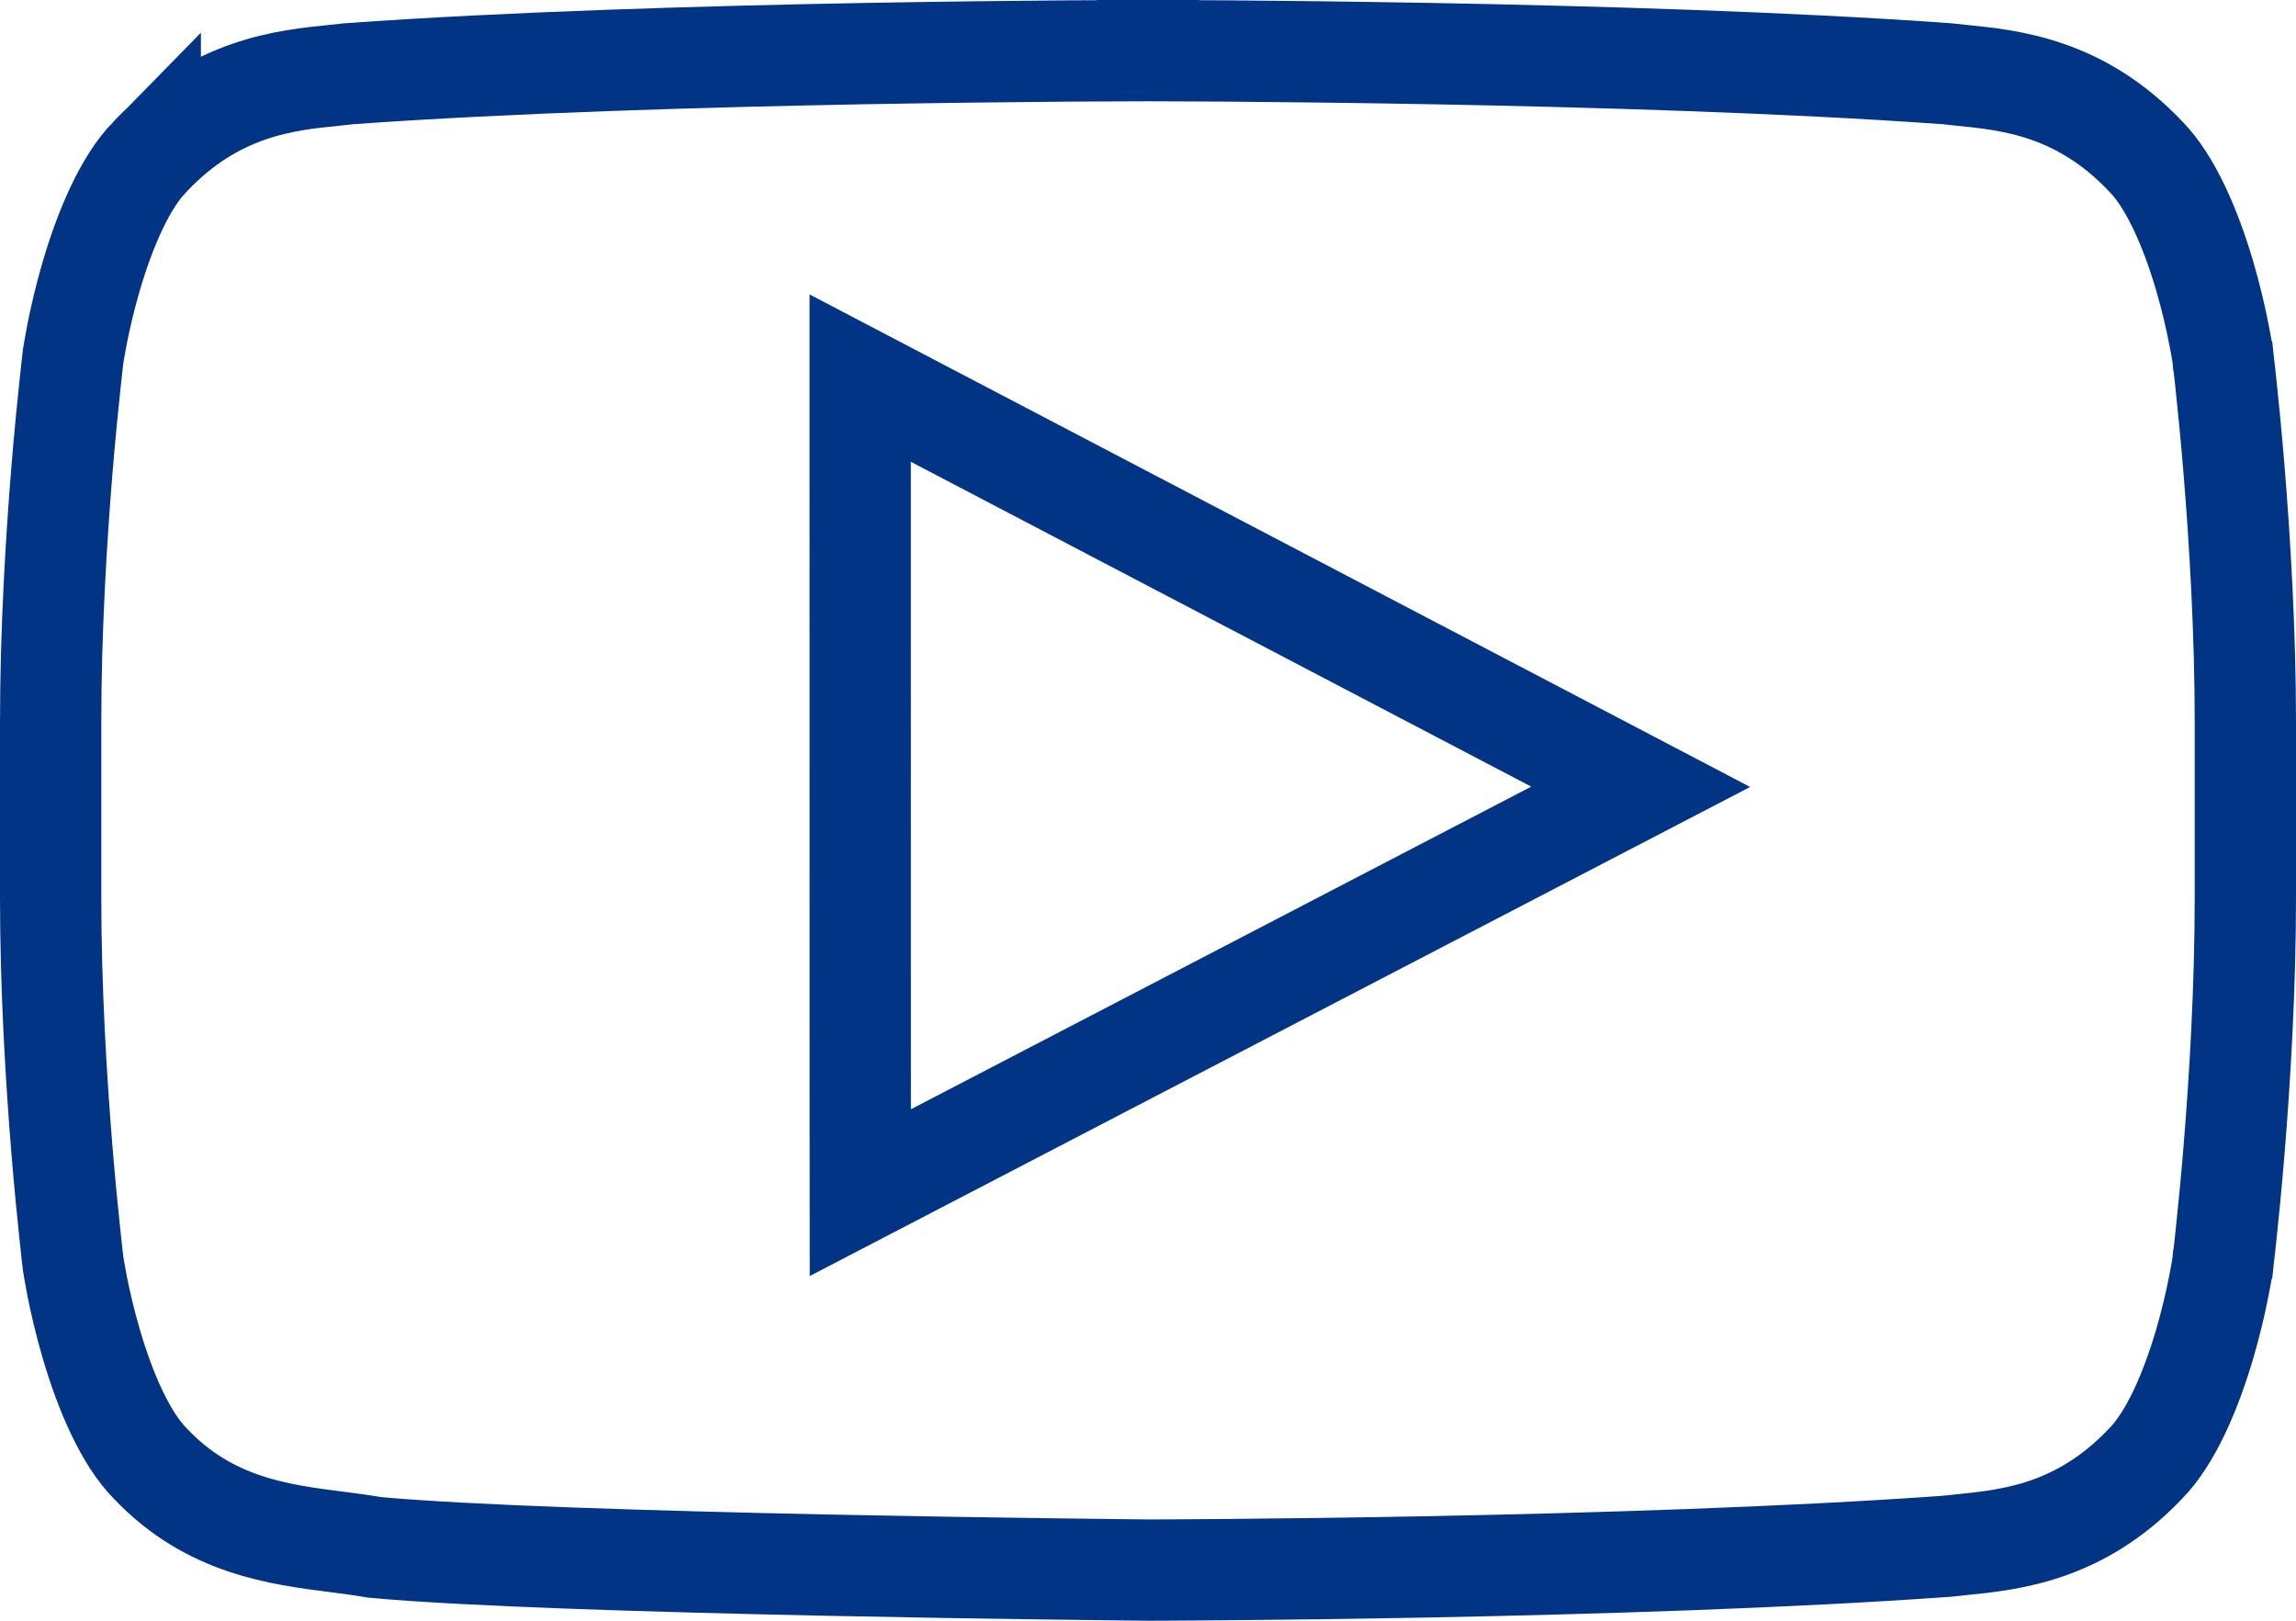
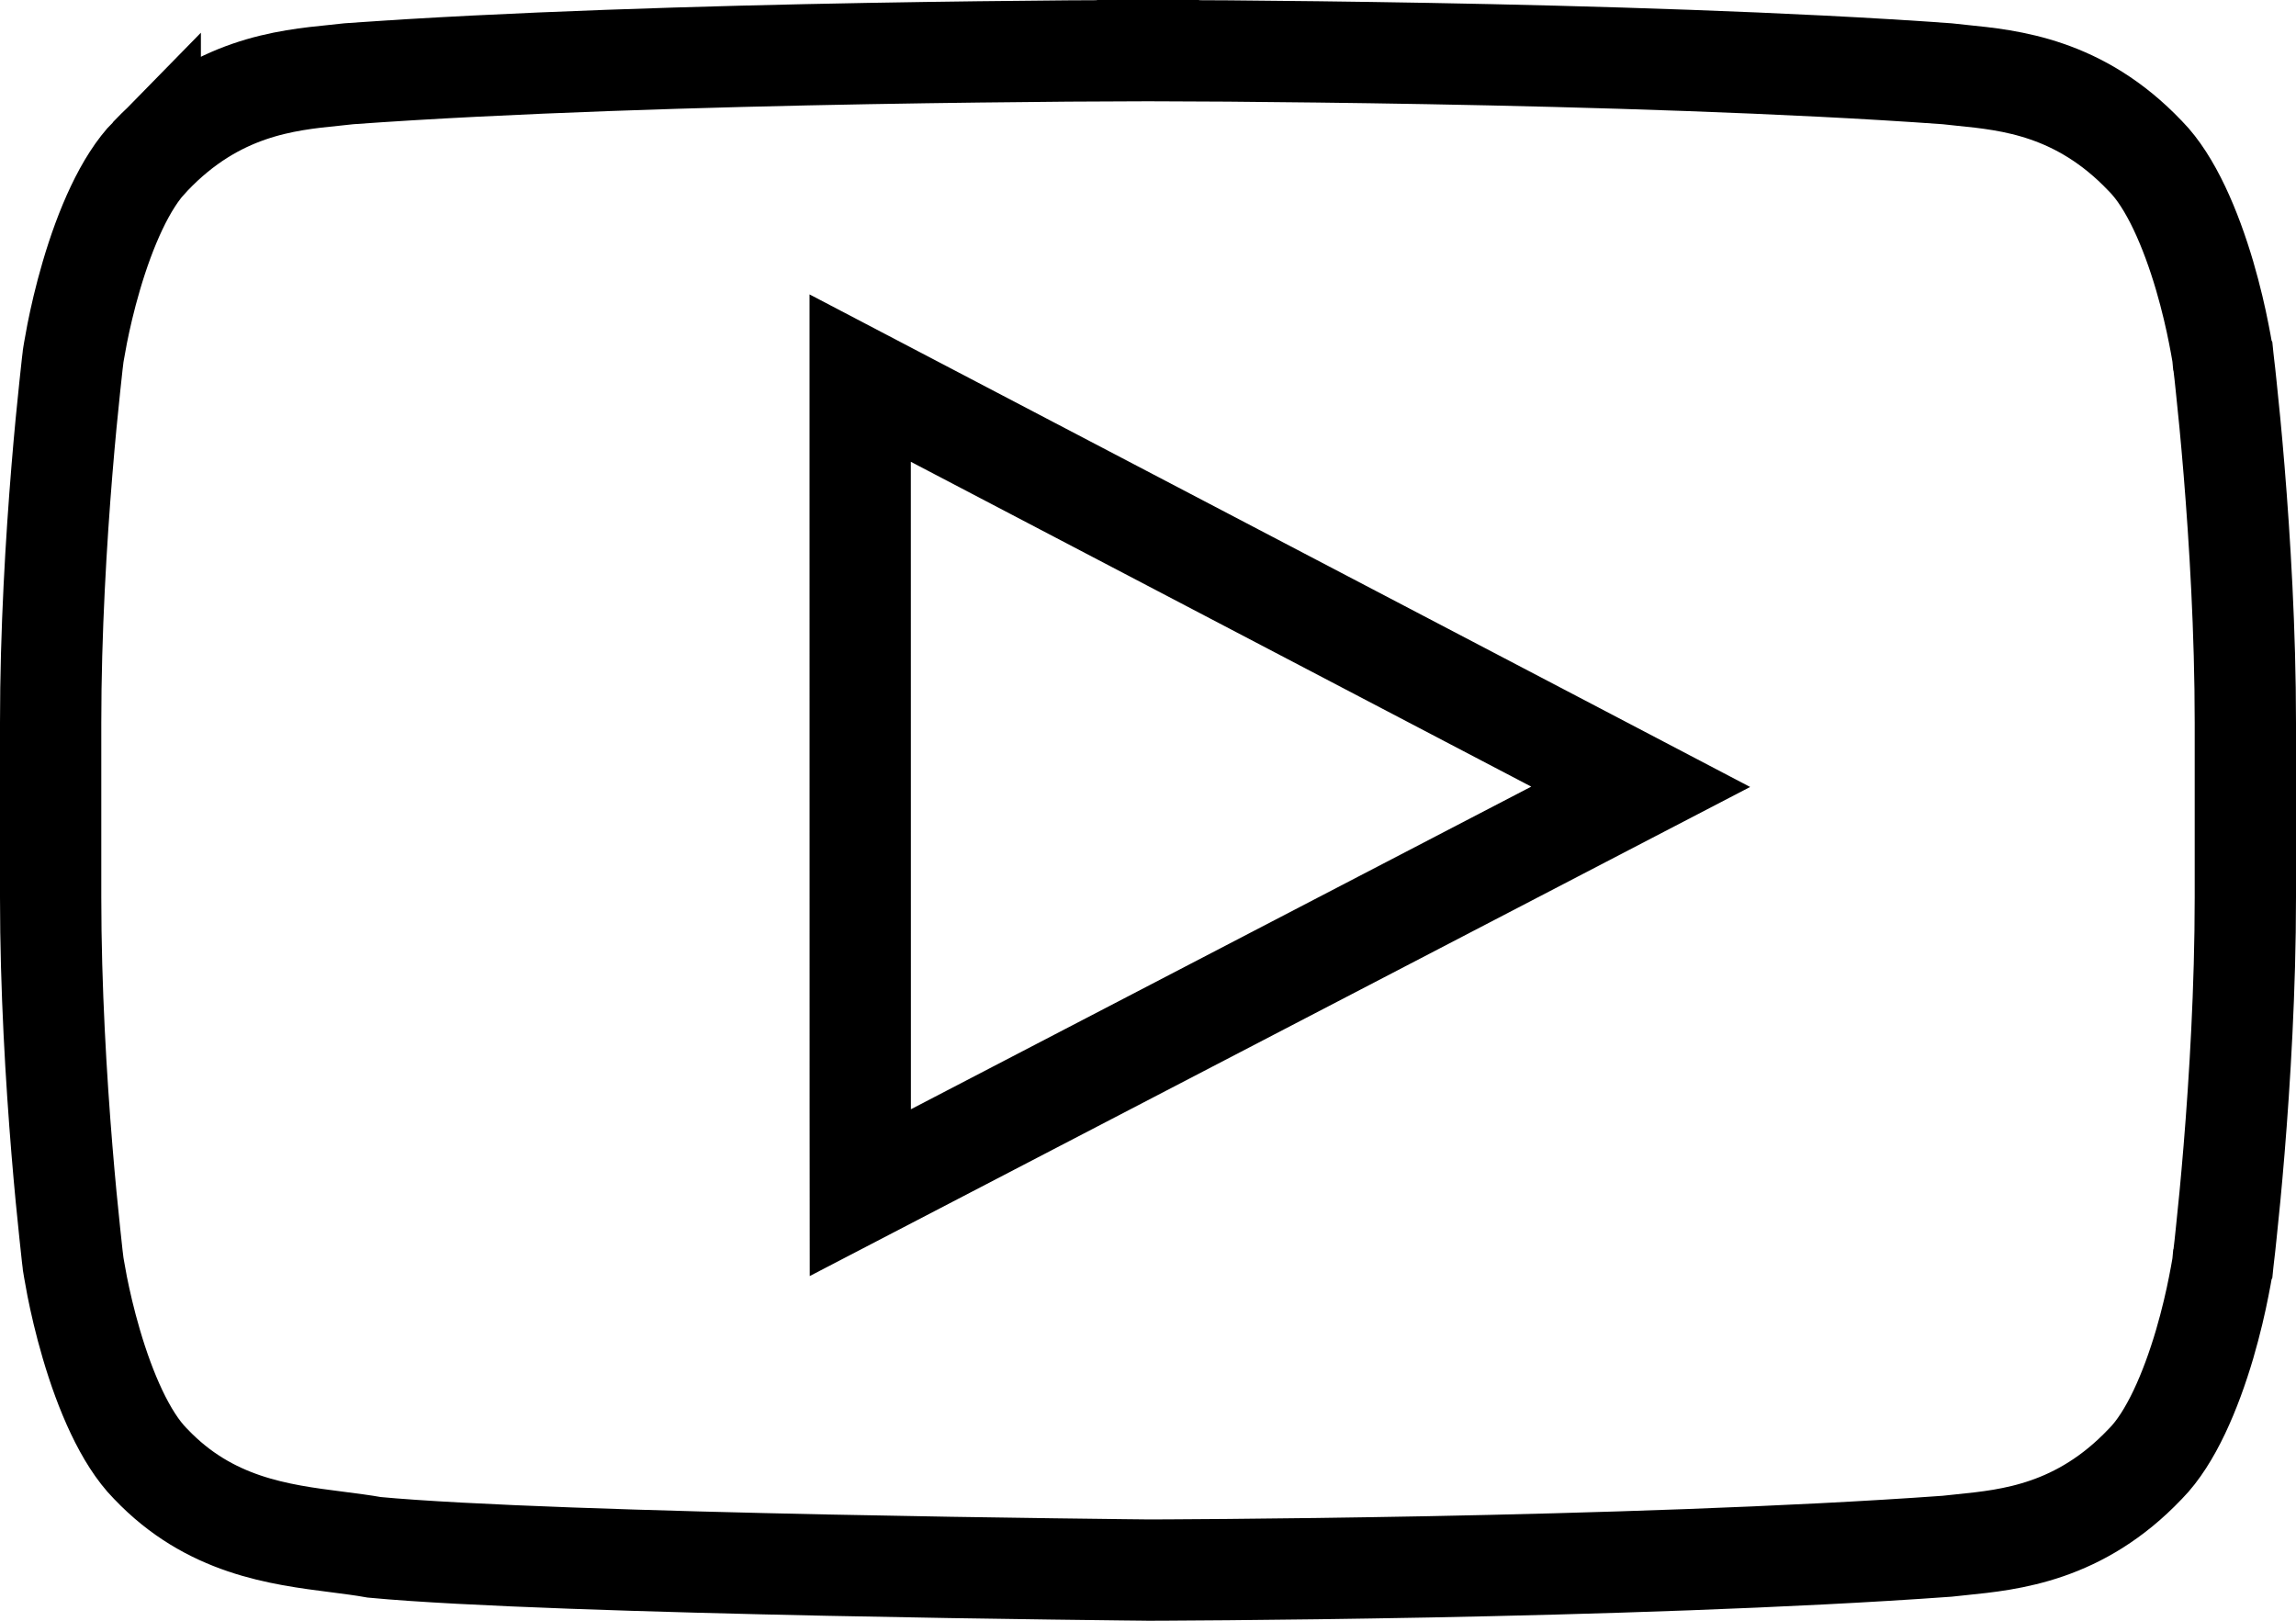
<svg xmlns="http://www.w3.org/2000/svg" width="34" height="24" viewBox="0 0 34 24" fill="none">
-   <path d="M12.739 16.426L12.74 17.661L13.836 17.091L23.021 12.314L24.296 11.651L23.023 10.984L13.836 6.174L12.738 5.599L12.738 6.838L12.739 16.426ZM32.917 18.711L32.916 18.713L32.915 18.724C32.913 18.738 32.909 18.761 32.904 18.791C32.894 18.85 32.878 18.938 32.856 19.048C32.813 19.269 32.744 19.573 32.647 19.905C32.441 20.604 32.145 21.295 31.774 21.672L31.774 21.672L31.765 21.681C30.8 22.696 29.77 22.801 29.049 22.874C28.973 22.882 28.9 22.889 28.831 22.897C26.475 23.067 23.524 23.156 21.152 23.202C19.965 23.224 18.926 23.237 18.184 23.243C17.813 23.246 17.517 23.248 17.313 23.249L17.079 23.25L17.019 23.25L17.004 23.25L17.001 23.25L16.982 23.25L16.908 23.249L16.623 23.246C16.377 23.243 16.021 23.239 15.586 23.233C14.716 23.222 13.528 23.203 12.256 23.177C9.716 23.124 6.883 23.039 5.543 22.913C5.371 22.882 5.186 22.859 4.993 22.834C4.131 22.724 3.103 22.594 2.234 21.681L2.234 21.681L2.225 21.672C1.854 21.295 1.558 20.604 1.353 19.905C1.255 19.573 1.187 19.269 1.143 19.049C1.122 18.939 1.106 18.851 1.096 18.791C1.091 18.761 1.088 18.739 1.085 18.724L1.083 18.712L1.081 18.691L1.07 18.602C1.061 18.523 1.048 18.407 1.033 18.258C1.001 17.961 0.959 17.535 0.917 17.024C0.833 16 0.75 14.642 0.75 13.289V10.7C0.75 9.347 0.833 7.989 0.917 6.964C0.959 6.453 1.001 6.028 1.033 5.73C1.048 5.582 1.061 5.466 1.07 5.387L1.081 5.297L1.083 5.277L1.085 5.264C1.088 5.25 1.091 5.227 1.096 5.197C1.106 5.138 1.122 5.05 1.143 4.94C1.187 4.719 1.255 4.415 1.353 4.083C1.558 3.384 1.854 2.693 2.225 2.316L2.225 2.317L2.234 2.307C3.202 1.291 4.233 1.187 4.954 1.115C5.029 1.107 5.101 1.1 5.169 1.092C7.524 0.922 10.473 0.836 12.843 0.793C14.029 0.772 15.067 0.761 15.809 0.755C16.179 0.753 16.476 0.751 16.679 0.751L16.912 0.75L16.973 0.75L16.988 0.75L16.991 0.75L16.992 0.75H16.992L16.993 0V0.75H17.007V0L17.008 0.75H17.008L17.009 0.75L17.012 0.75L17.027 0.75L17.088 0.75L17.321 0.751C17.524 0.751 17.821 0.753 18.192 0.755C18.933 0.761 19.971 0.772 21.157 0.793C23.527 0.836 26.476 0.922 28.831 1.092C28.899 1.1 28.971 1.107 29.046 1.115C29.766 1.187 30.798 1.291 31.765 2.307L31.765 2.307L31.774 2.316C32.145 2.693 32.441 3.384 32.647 4.083C32.744 4.415 32.813 4.719 32.856 4.94C32.878 5.05 32.894 5.138 32.904 5.198C32.909 5.227 32.913 5.25 32.915 5.264L32.916 5.275L32.917 5.277L32.919 5.297L32.929 5.387C32.939 5.466 32.952 5.582 32.967 5.73C32.999 6.028 33.041 6.453 33.083 6.964C33.167 7.989 33.25 9.347 33.25 10.7V13.289C33.25 14.642 33.167 16 33.083 17.024C33.041 17.535 32.999 17.961 32.967 18.258C32.952 18.407 32.939 18.523 32.929 18.602L32.919 18.691L32.917 18.711Z" stroke="#013485" stroke-width="1.5" />
+   <path d="M12.739 16.426L12.74 17.661L13.836 17.091L23.021 12.314L24.296 11.651L23.023 10.984L13.836 6.174L12.738 5.599L12.738 6.838L12.739 16.426ZM32.917 18.711L32.916 18.713L32.915 18.724C32.913 18.738 32.909 18.761 32.904 18.791C32.894 18.85 32.878 18.938 32.856 19.048C32.813 19.269 32.744 19.573 32.647 19.905C32.441 20.604 32.145 21.295 31.774 21.672L31.774 21.672L31.765 21.681C30.8 22.696 29.77 22.801 29.049 22.874C28.973 22.882 28.9 22.889 28.831 22.897C26.475 23.067 23.524 23.156 21.152 23.202C19.965 23.224 18.926 23.237 18.184 23.243C17.813 23.246 17.517 23.248 17.313 23.249L17.079 23.25L17.019 23.25L17.004 23.25L17.001 23.25L16.982 23.25L16.908 23.249L16.623 23.246C16.377 23.243 16.021 23.239 15.586 23.233C14.716 23.222 13.528 23.203 12.256 23.177C9.716 23.124 6.883 23.039 5.543 22.913C5.371 22.882 5.186 22.859 4.993 22.834C4.131 22.724 3.103 22.594 2.234 21.681L2.234 21.681L2.225 21.672C1.854 21.295 1.558 20.604 1.353 19.905C1.255 19.573 1.187 19.269 1.143 19.049C1.122 18.939 1.106 18.851 1.096 18.791C1.091 18.761 1.088 18.739 1.085 18.724L1.083 18.712L1.081 18.691L1.07 18.602C1.061 18.523 1.048 18.407 1.033 18.258C1.001 17.961 0.959 17.535 0.917 17.024C0.833 16 0.75 14.642 0.75 13.289V10.7C0.75 9.347 0.833 7.989 0.917 6.964C0.959 6.453 1.001 6.028 1.033 5.73C1.048 5.582 1.061 5.466 1.07 5.387L1.081 5.297L1.083 5.277L1.085 5.264C1.088 5.25 1.091 5.227 1.096 5.197C1.106 5.138 1.122 5.05 1.143 4.94C1.187 4.719 1.255 4.415 1.353 4.083C1.558 3.384 1.854 2.693 2.225 2.316L2.225 2.317L2.234 2.307C3.202 1.291 4.233 1.187 4.954 1.115C5.029 1.107 5.101 1.1 5.169 1.092C7.524 0.922 10.473 0.836 12.843 0.793C14.029 0.772 15.067 0.761 15.809 0.755C16.179 0.753 16.476 0.751 16.679 0.751L16.912 0.75L16.973 0.75L16.988 0.75L16.991 0.75L16.992 0.75H16.992L16.993 0V0.75H17.007V0L17.008 0.75H17.008L17.009 0.75L17.012 0.75L17.027 0.75L17.088 0.75L17.321 0.751C17.524 0.751 17.821 0.753 18.192 0.755C18.933 0.761 19.971 0.772 21.157 0.793C23.527 0.836 26.476 0.922 28.831 1.092C28.899 1.1 28.971 1.107 29.046 1.115C29.766 1.187 30.798 1.291 31.765 2.307L31.765 2.307L31.774 2.316C32.145 2.693 32.441 3.384 32.647 4.083C32.744 4.415 32.813 4.719 32.856 4.94C32.878 5.05 32.894 5.138 32.904 5.198C32.909 5.227 32.913 5.25 32.915 5.264L32.916 5.275L32.917 5.277L32.919 5.297L32.929 5.387C32.939 5.466 32.952 5.582 32.967 5.73C32.999 6.028 33.041 6.453 33.083 6.964C33.167 7.989 33.25 9.347 33.25 10.7V13.289C33.25 14.642 33.167 16 33.083 17.024C33.041 17.535 32.999 17.961 32.967 18.258C32.952 18.407 32.939 18.523 32.929 18.602L32.919 18.691L32.917 18.711Z" stroke="#000" stroke-width="1.5" />
</svg>
